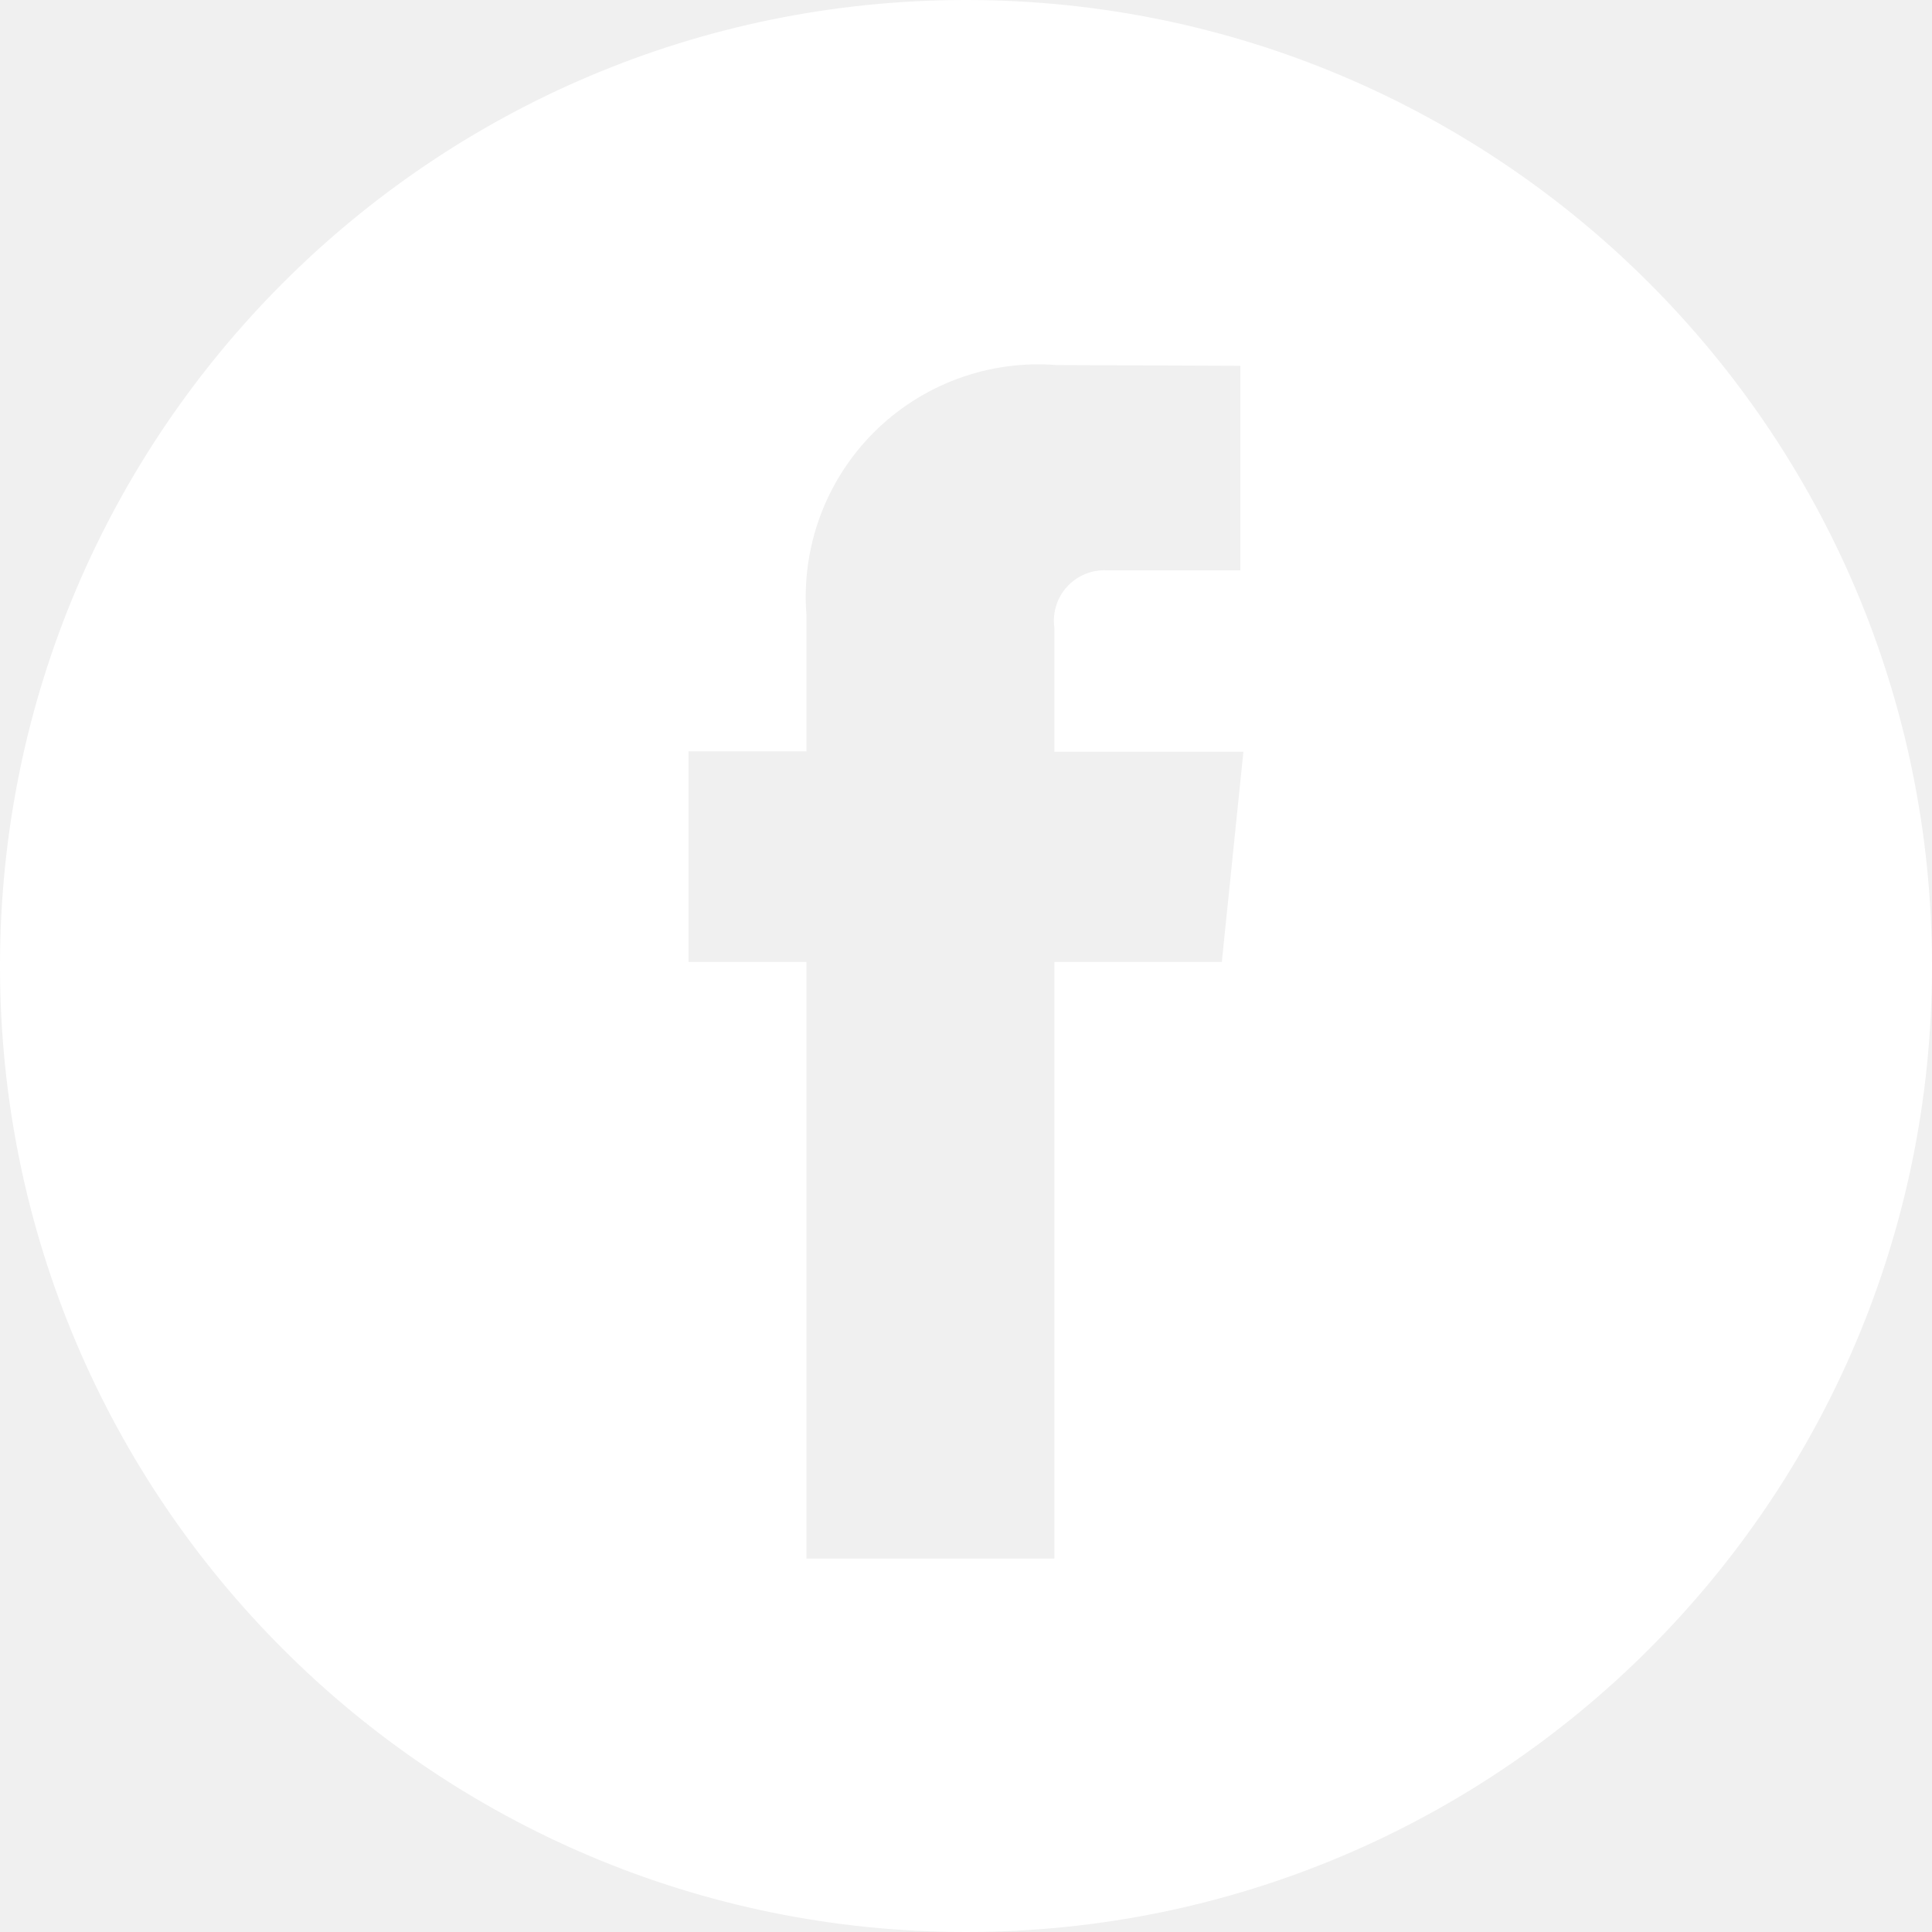
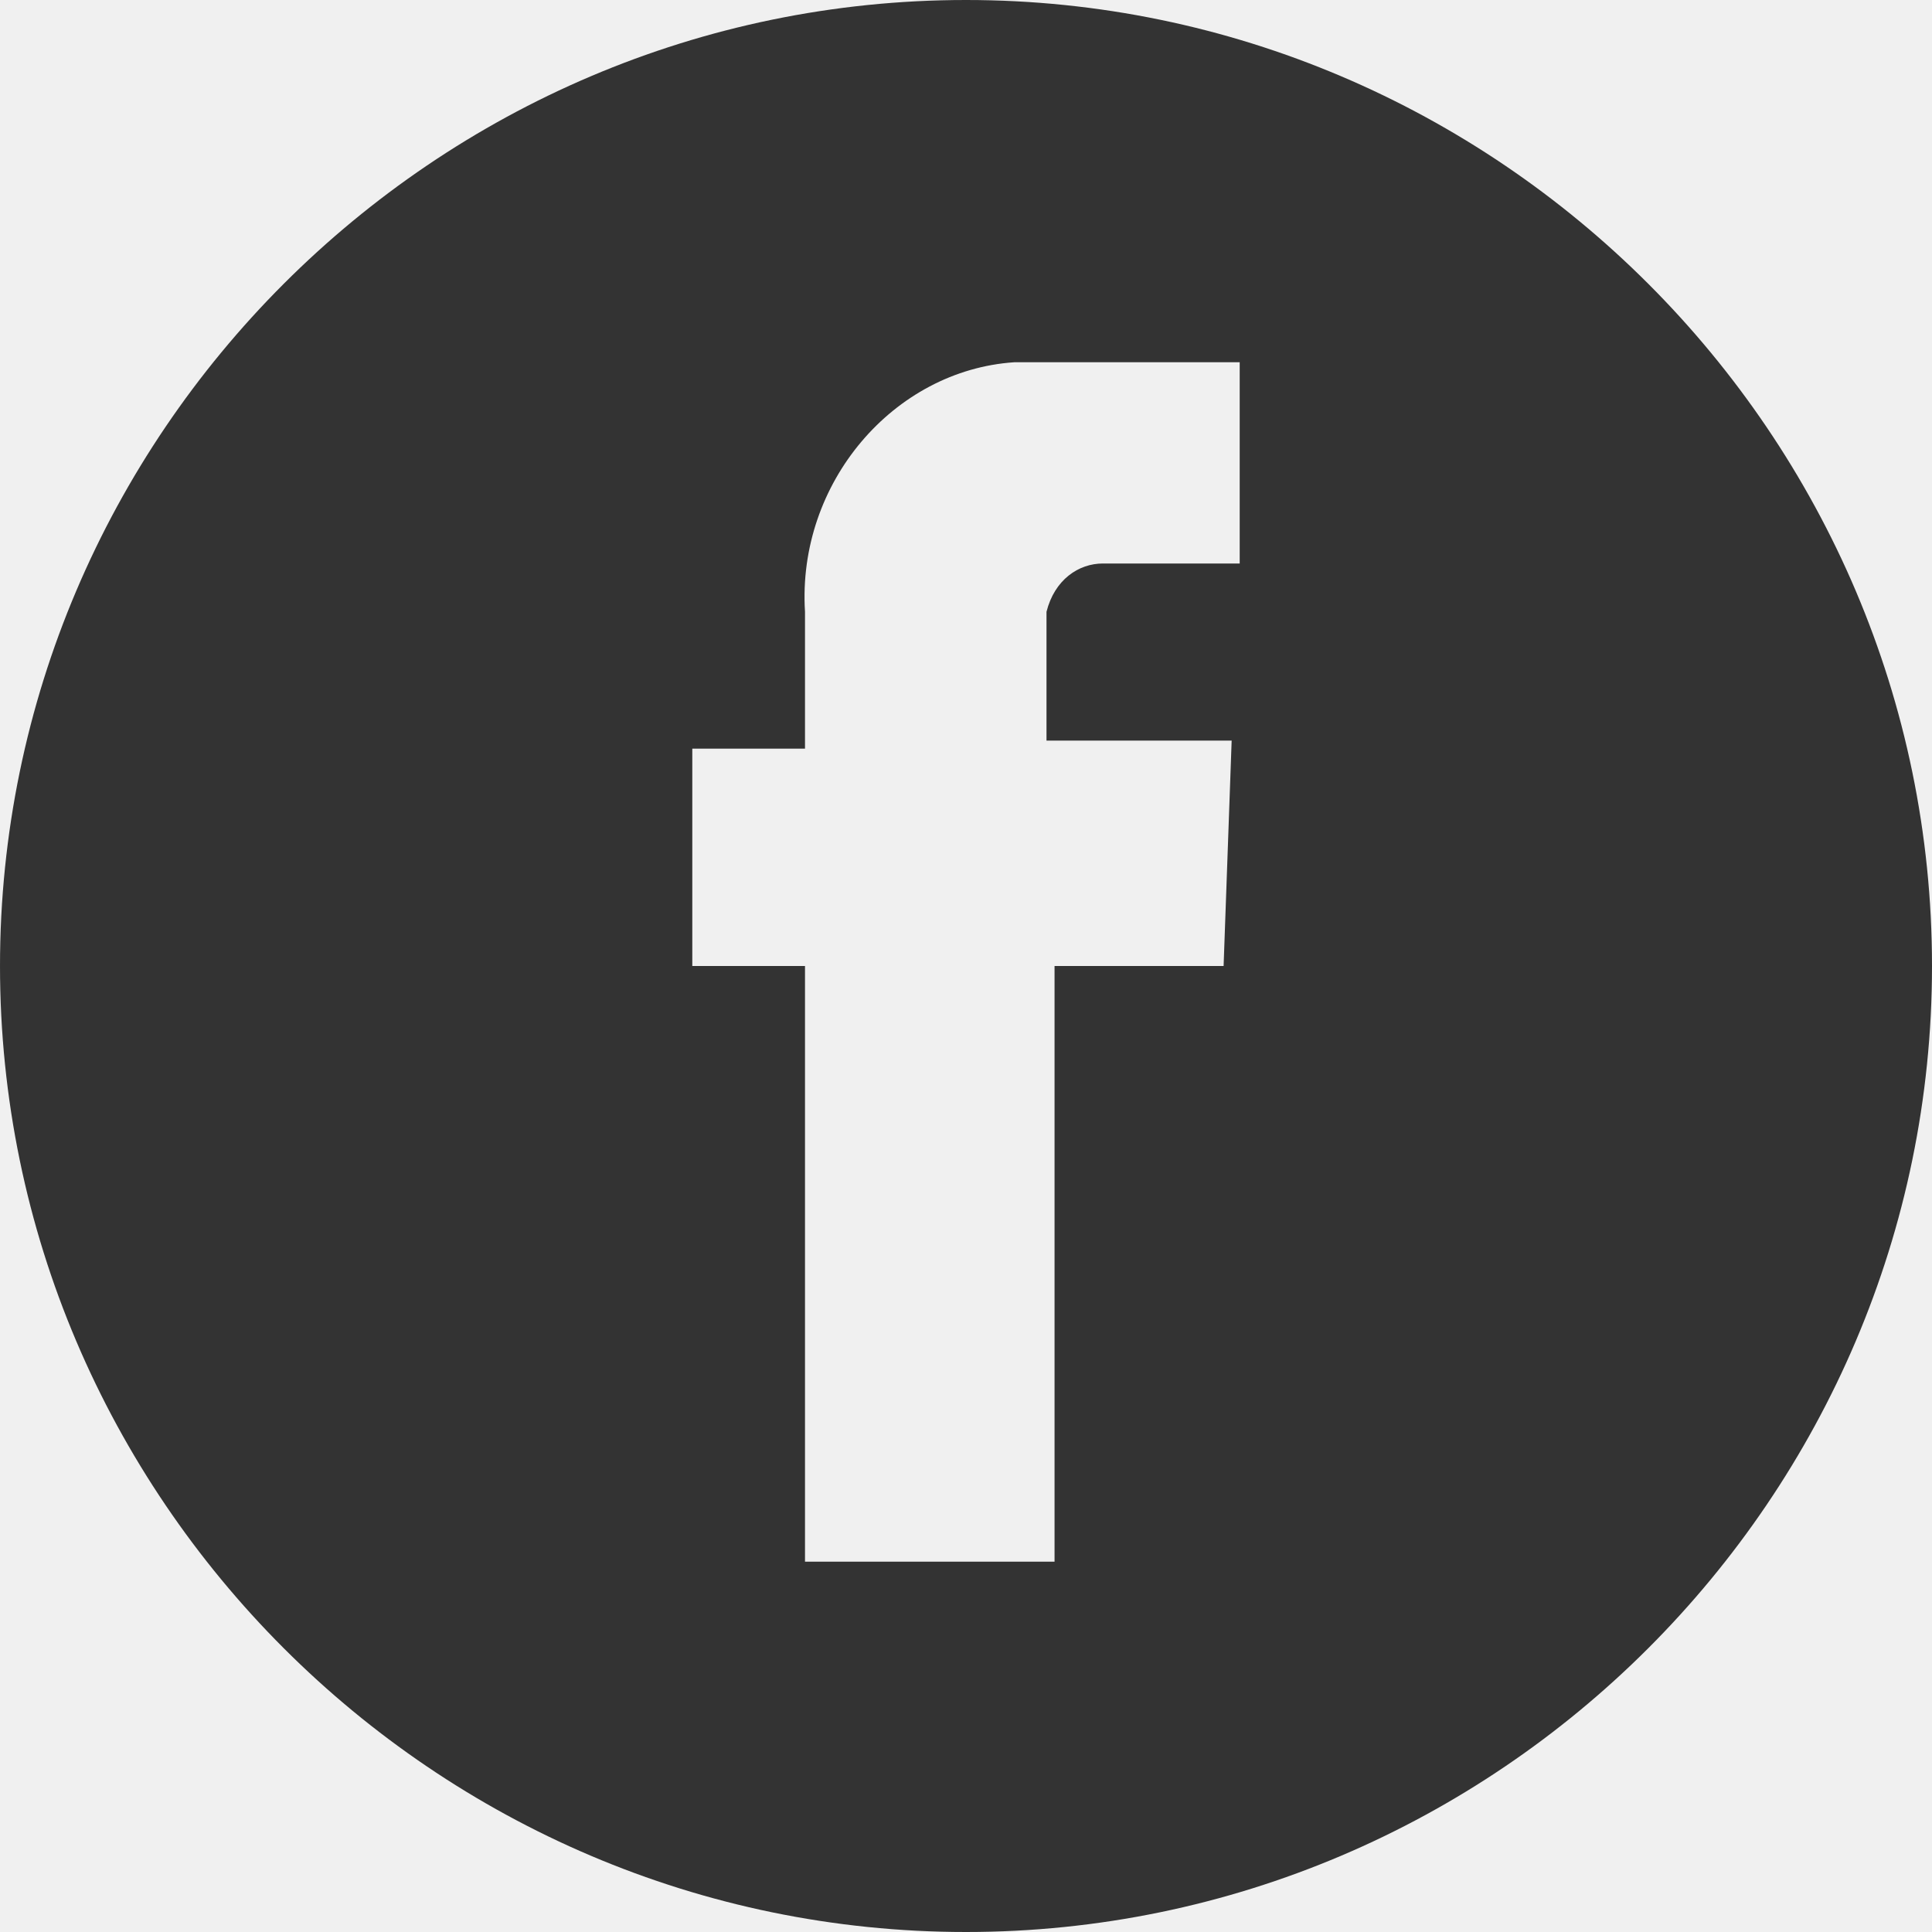
- <svg xmlns="http://www.w3.org/2000/svg" id="_06-facebook" data-name="06-facebook" width="24" height="23.999" viewBox="0 0 24 23.999">
-   <path id="_06-facebook-2" data-name="06-facebook" d="M15.722,5.157a12,12,0,1,0,12,12A12,12,0,0,0,15.722,5.157ZM18.9,17.107H16.82v7.411H13.74V17.107H12.275V14.49H13.74V12.8a2.888,2.888,0,0,1,3.109-3.108l2.281.009v2.541H17.473a.626.626,0,0,0-.653.712v1.541h2.348Z" transform="translate(-3.722 -5.157)" fill="#fff" />
+ <svg xmlns="http://www.w3.org/2000/svg" width="24" height="24" viewBox="548.436 4236 24 24">
+   <path d="M560.436 4236c-6.6 0-12 5.4-12 12s5.4 12 12 12 12-5.4 12-12-5.4-12-12-12Zm3.2 12h-2.1v7.4h-3.1v-7.4h-1.4v-2.7h1.4v-1.7c-.1-1.6 1.1-3 2.6-3.1h2.8v2.5h-1.7c-.3 0-.6.2-.7.6v1.6h2.3l-.1 2.8Z" fill="#333" fill-rule="evenodd" data-name="_06-facebook" />
</svg>
